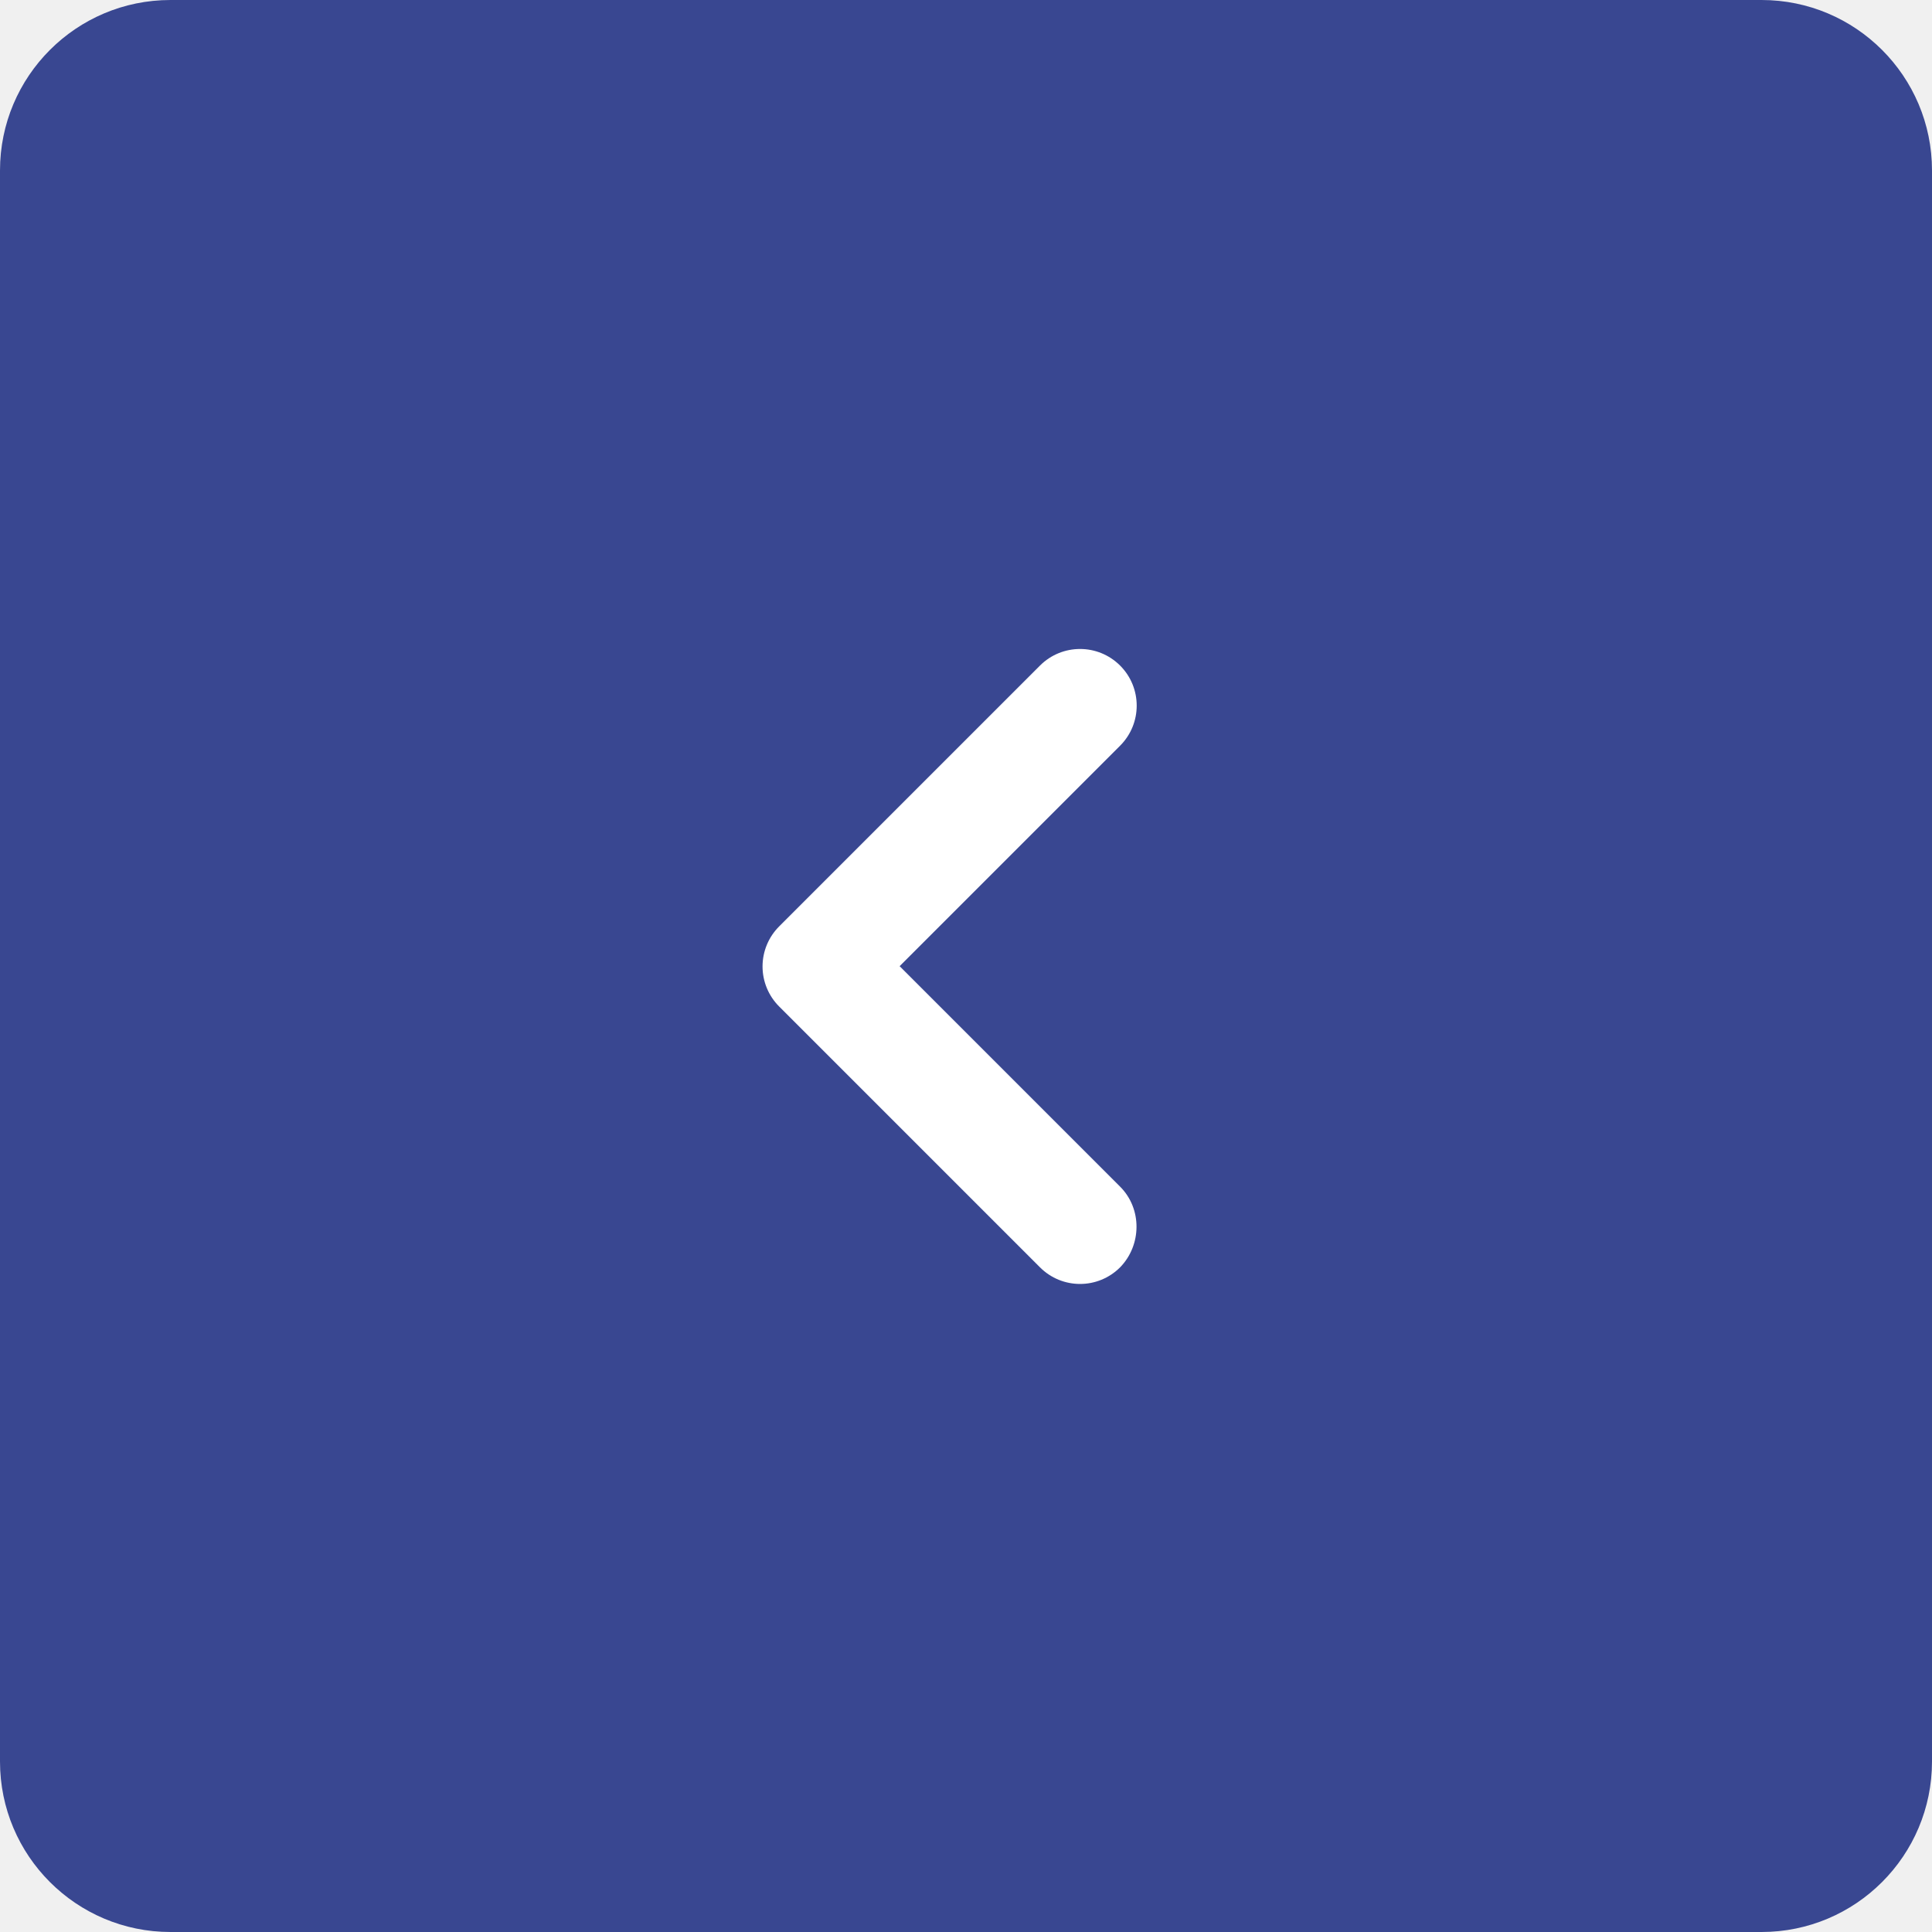
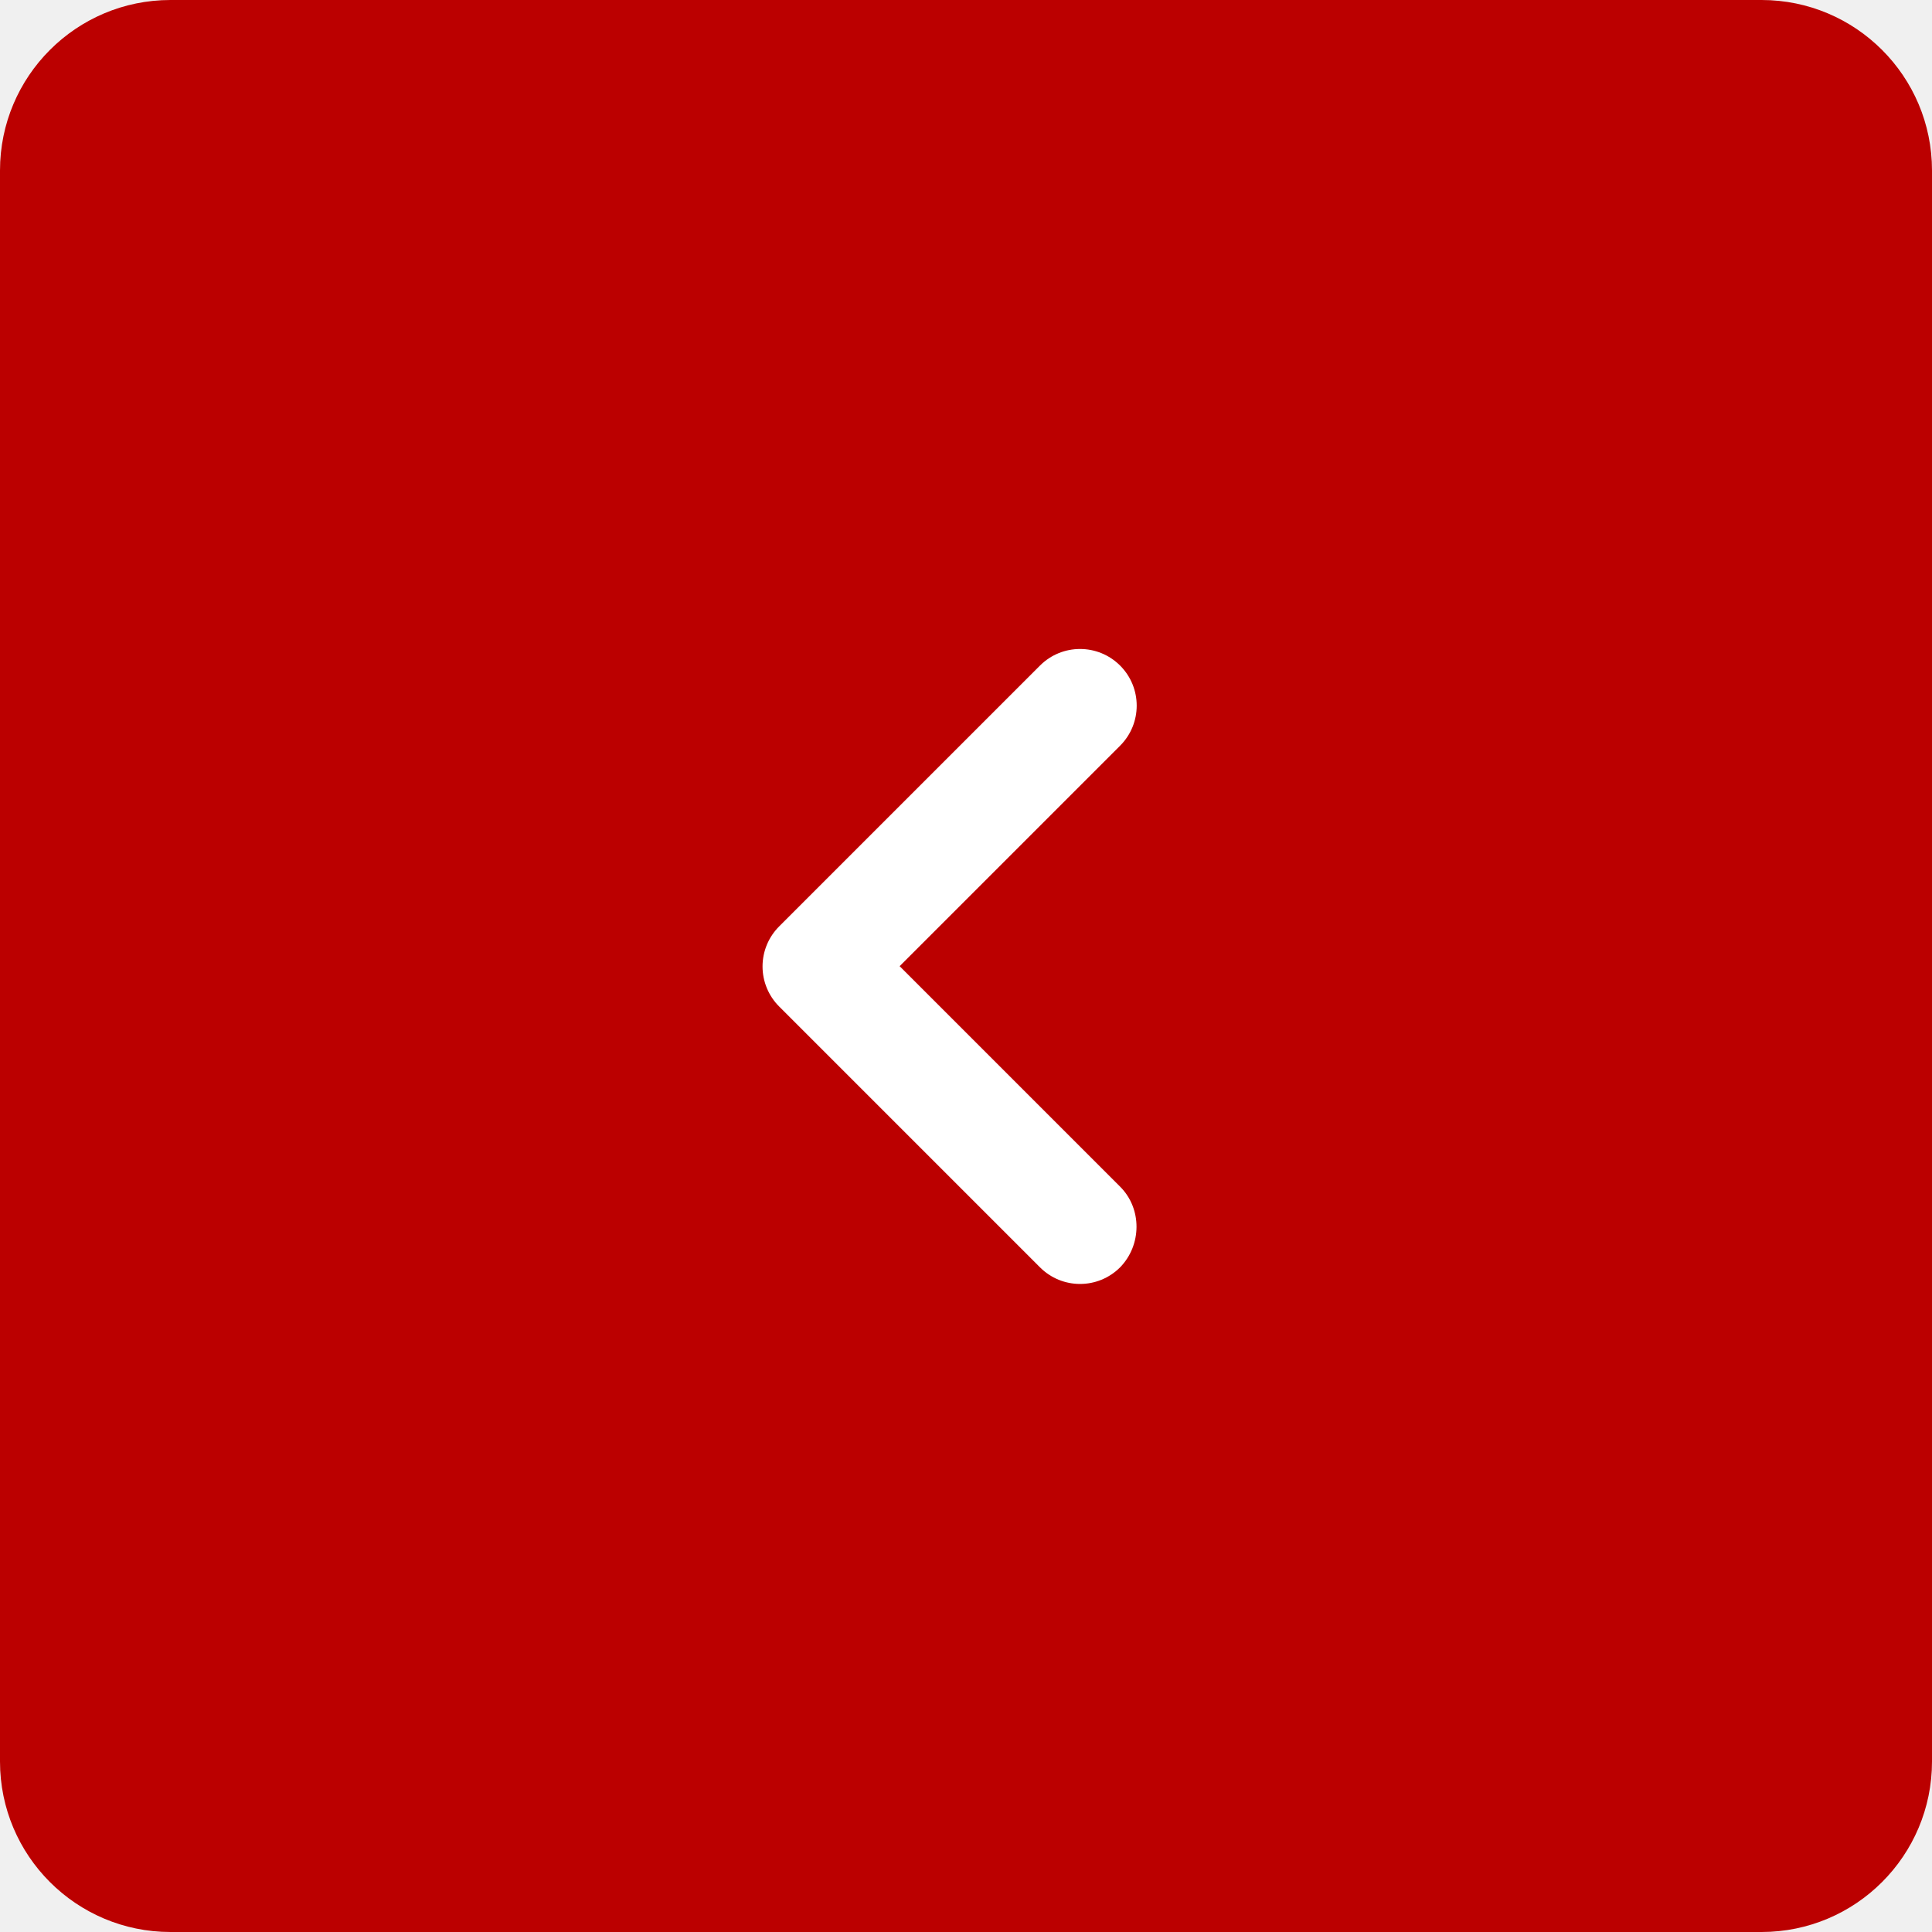
<svg xmlns="http://www.w3.org/2000/svg" width="34" height="34">
-   <path fill="#394791" d="M0 3a3 3 0 013-3h28a3 3 0 013 3v28a3 3 0 01-3 3H3a3 3 0 01-3-3z" />
+   <path fill="#b00" d="M0 3a3 3 0 013-3h28a3 3 0 013 3v28a3 3 0 01-3 3H3a3 3 0 01-3-3z" />
  <path fill="#fff" d="M19.712 20.883l-3.88-3.88 3.88-3.88a.996.996 0 10-1.41-1.41l-4.59 4.59a.996.996 0 000 1.41l4.59 4.59c.39.39 1.02.39 1.41 0 .38-.39.39-1.03 0-1.42z" />
</svg>
